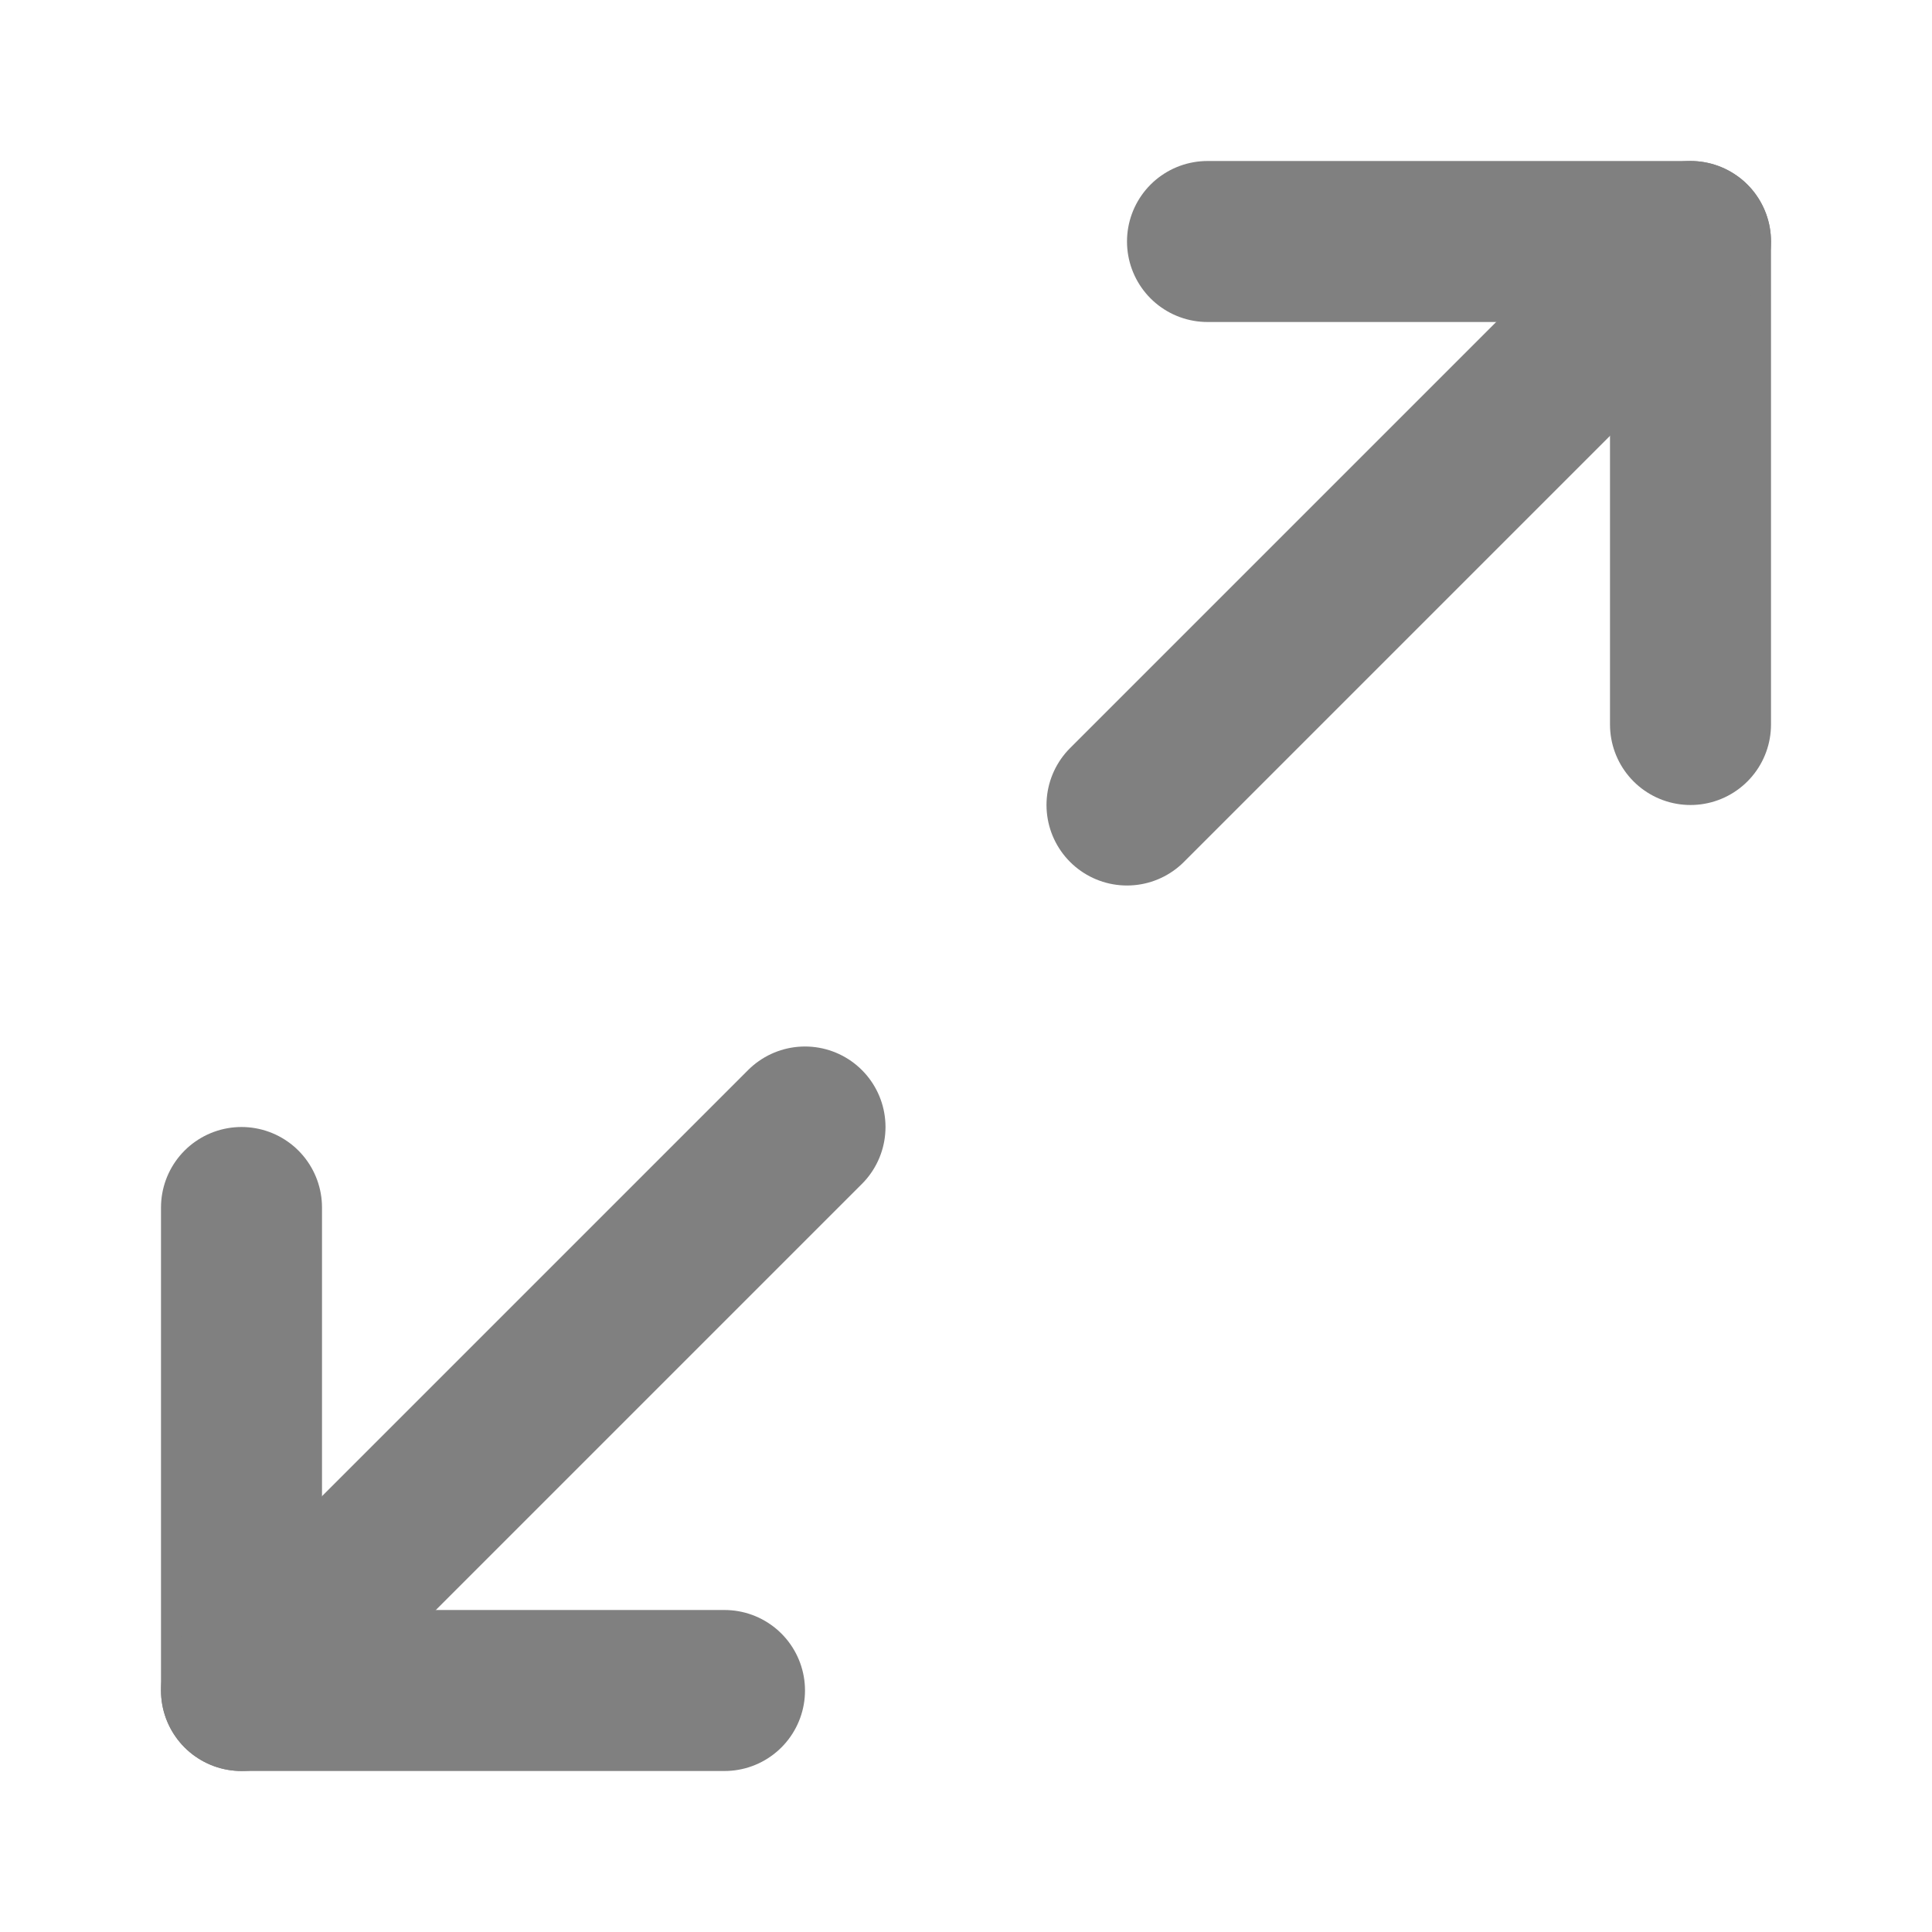
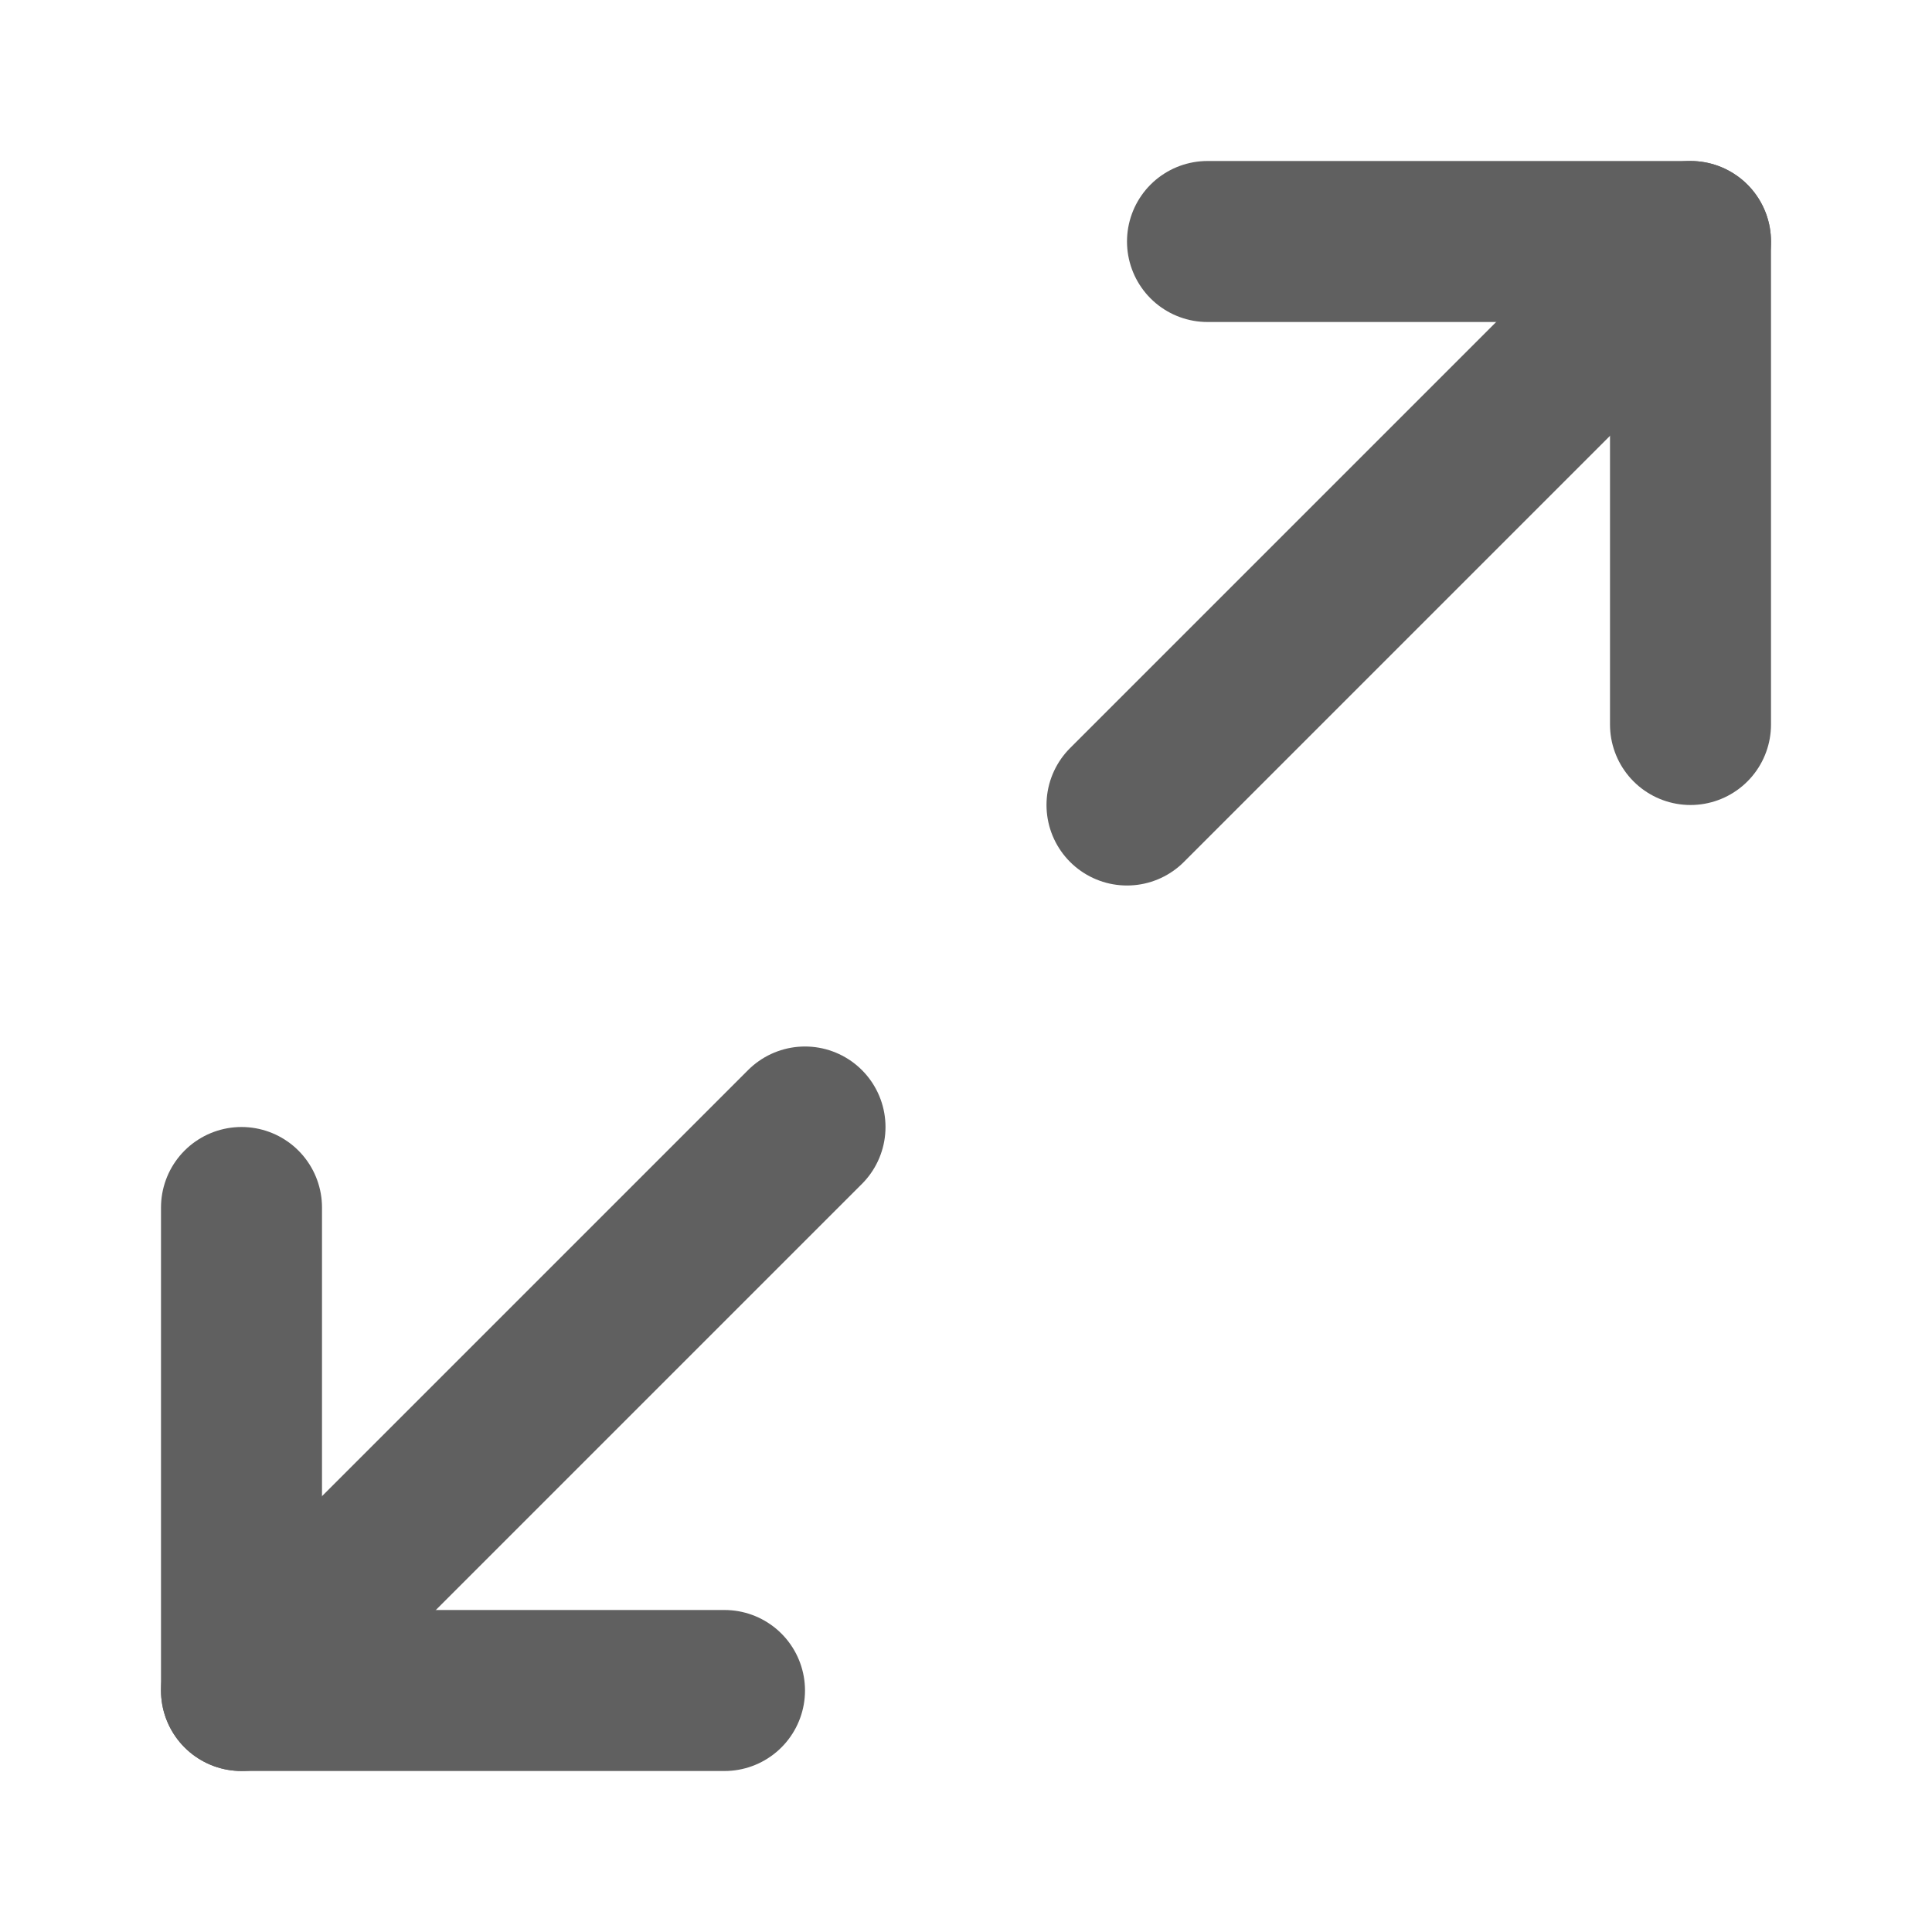
- <svg xmlns="http://www.w3.org/2000/svg" width="24" height="24" viewBox="0 0 24 24" fill="none" stroke="currentColor" stroke-width="2" stroke-linecap="round" stroke-linejoin="round" class="feather feather-maximize-2" version="1.1" id="svg5056">
-   <defs id="defs5060" />
-   <polyline points="15 3 21 3 21 9" id="polyline5048" style="stroke:#808080" />
-   <polyline points="9 21 3 21 3 15" id="polyline5050" style="stroke:#808080" />
-   <line x1="21" y1="3" x2="14" y2="10" id="line5052" style="stroke:#808080" />
-   <line x1="3" y1="21" x2="10" y2="14" id="line5054" style="stroke:#808080" />
+ <svg xmlns="http://www.w3.org/2000/svg" width="20" height="20" viewBox="0 0 24 24" fill="none" stroke="#606060" stroke-width="2" stroke-linecap="round" stroke-linejoin="round" class="feather feather-maximize-2">
+   <polyline points="15 3 21 3 21 9" />
+   <polyline points="9 21 3 21 3 15" />
+   <line x1="21" y1="3" x2="14" y2="10" />
+   <line x1="3" y1="21" x2="10" y2="14" />
</svg>
